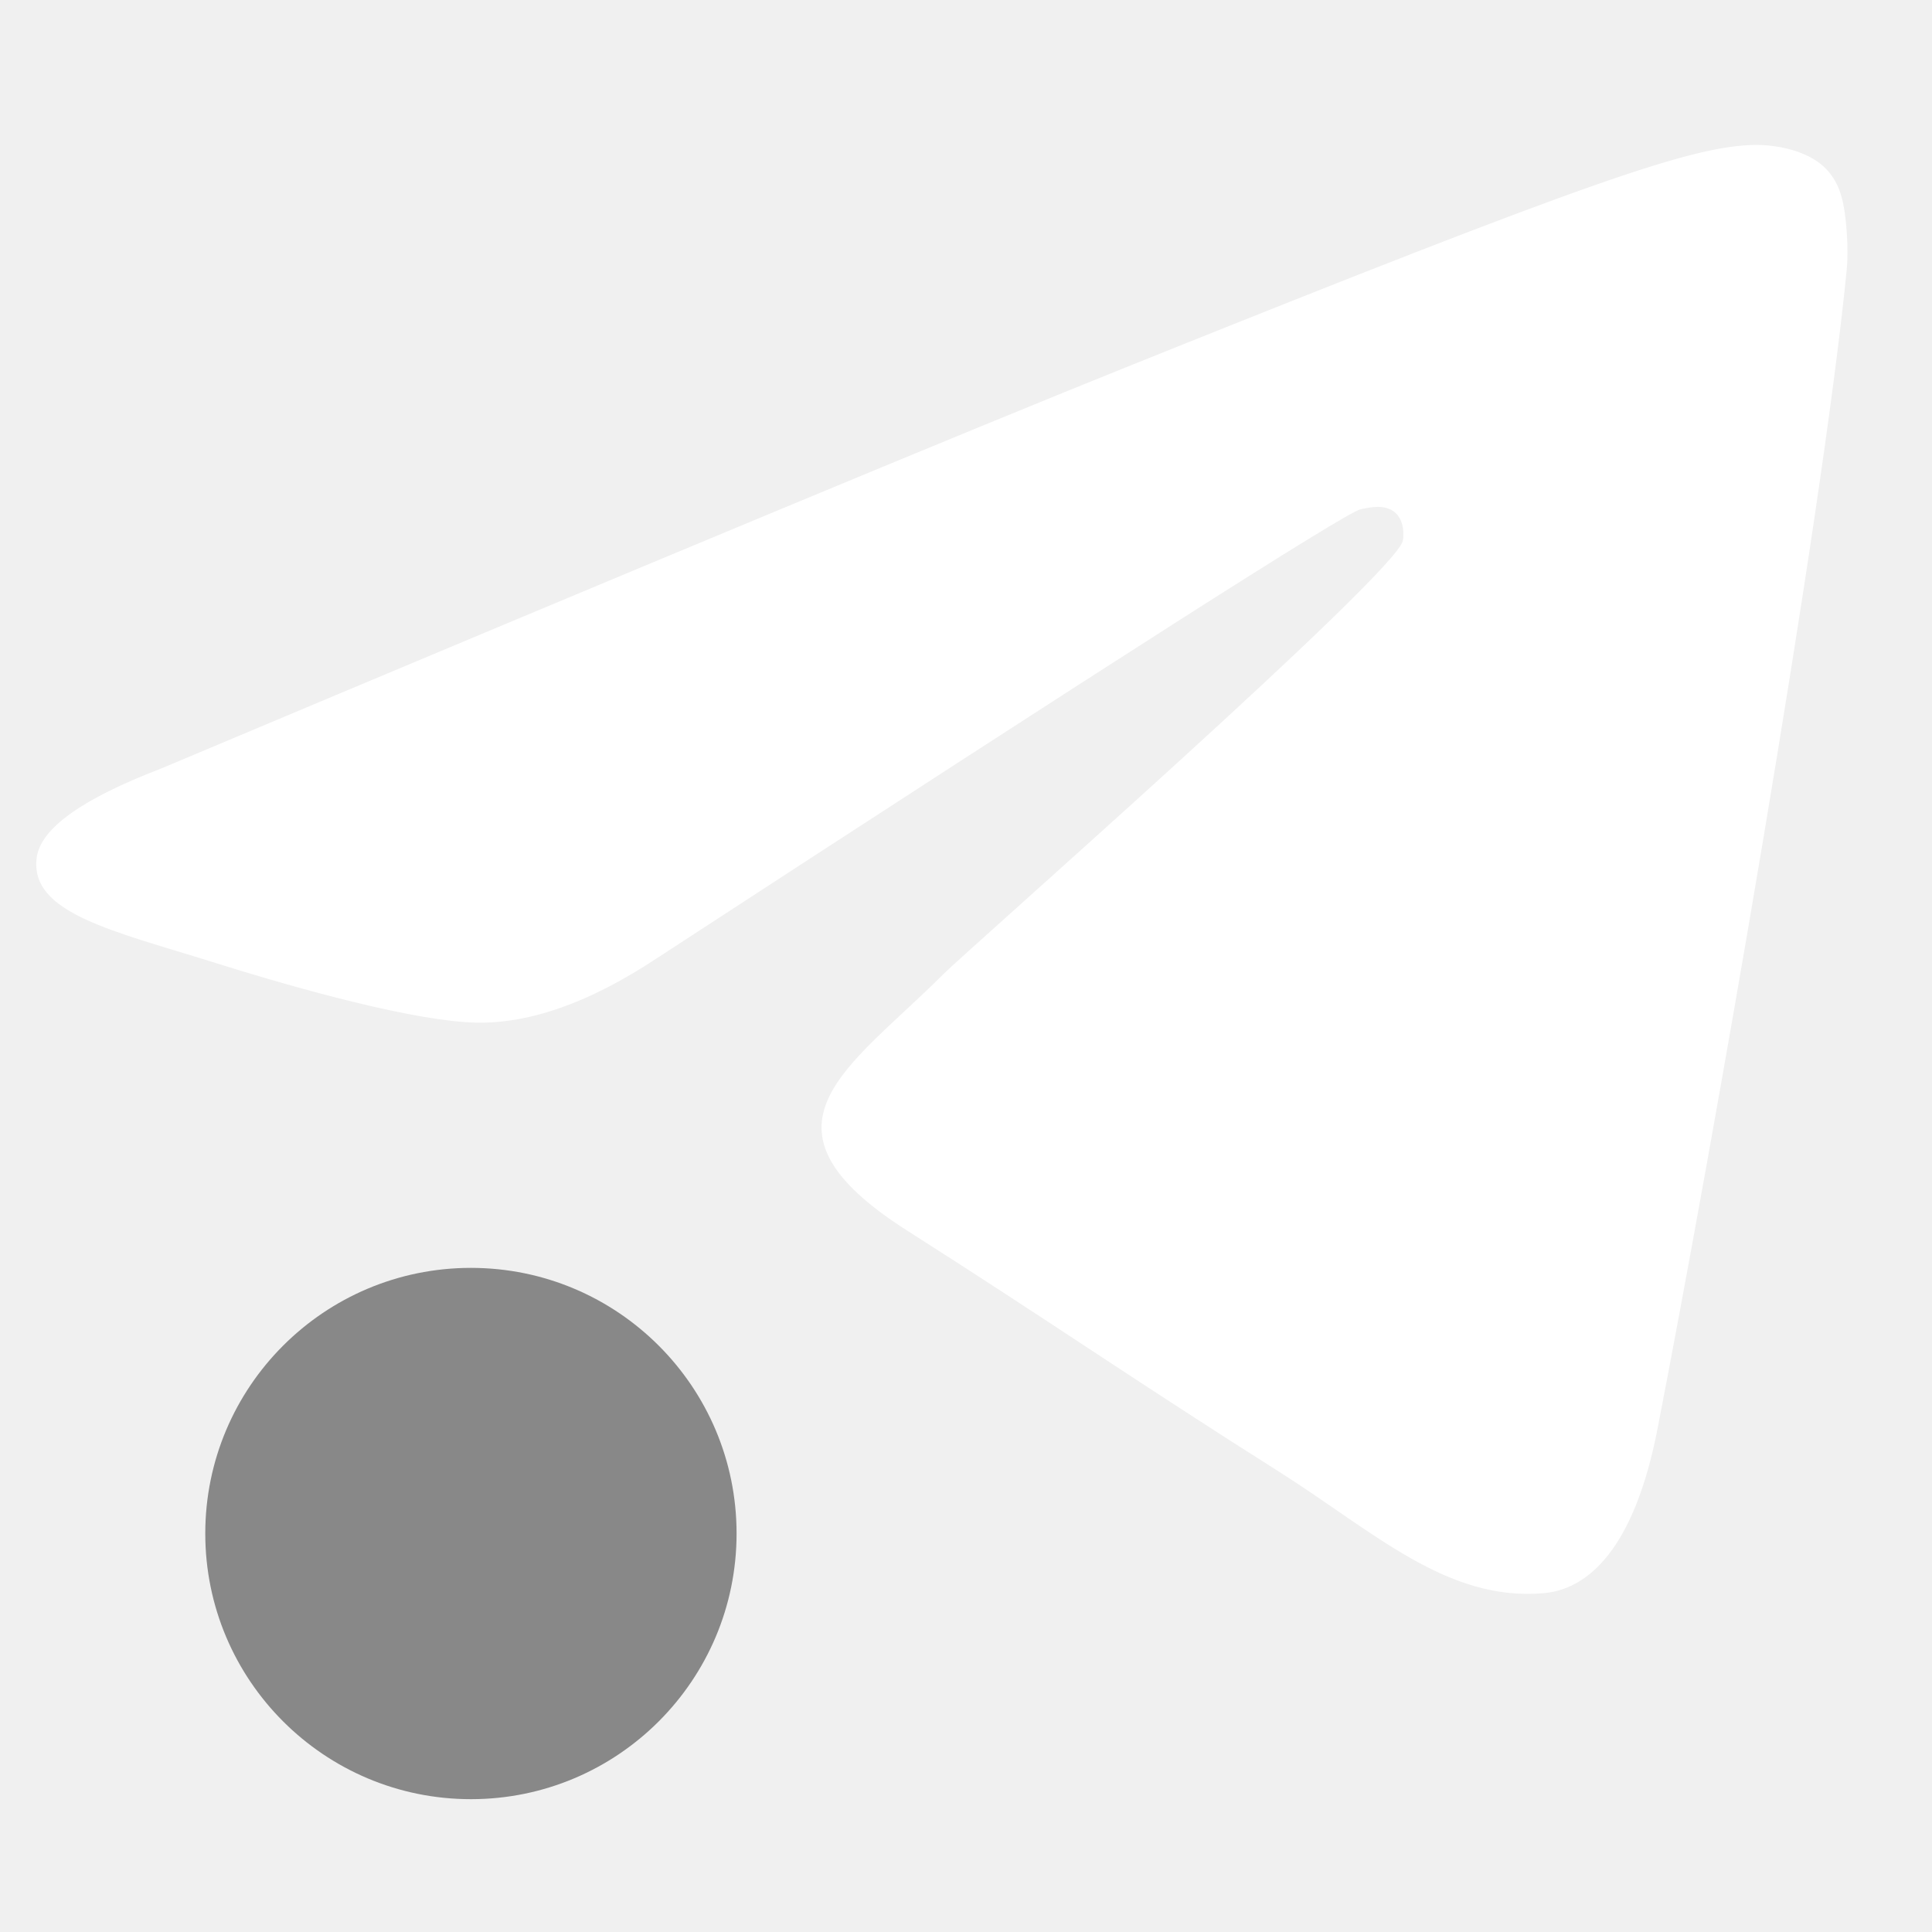
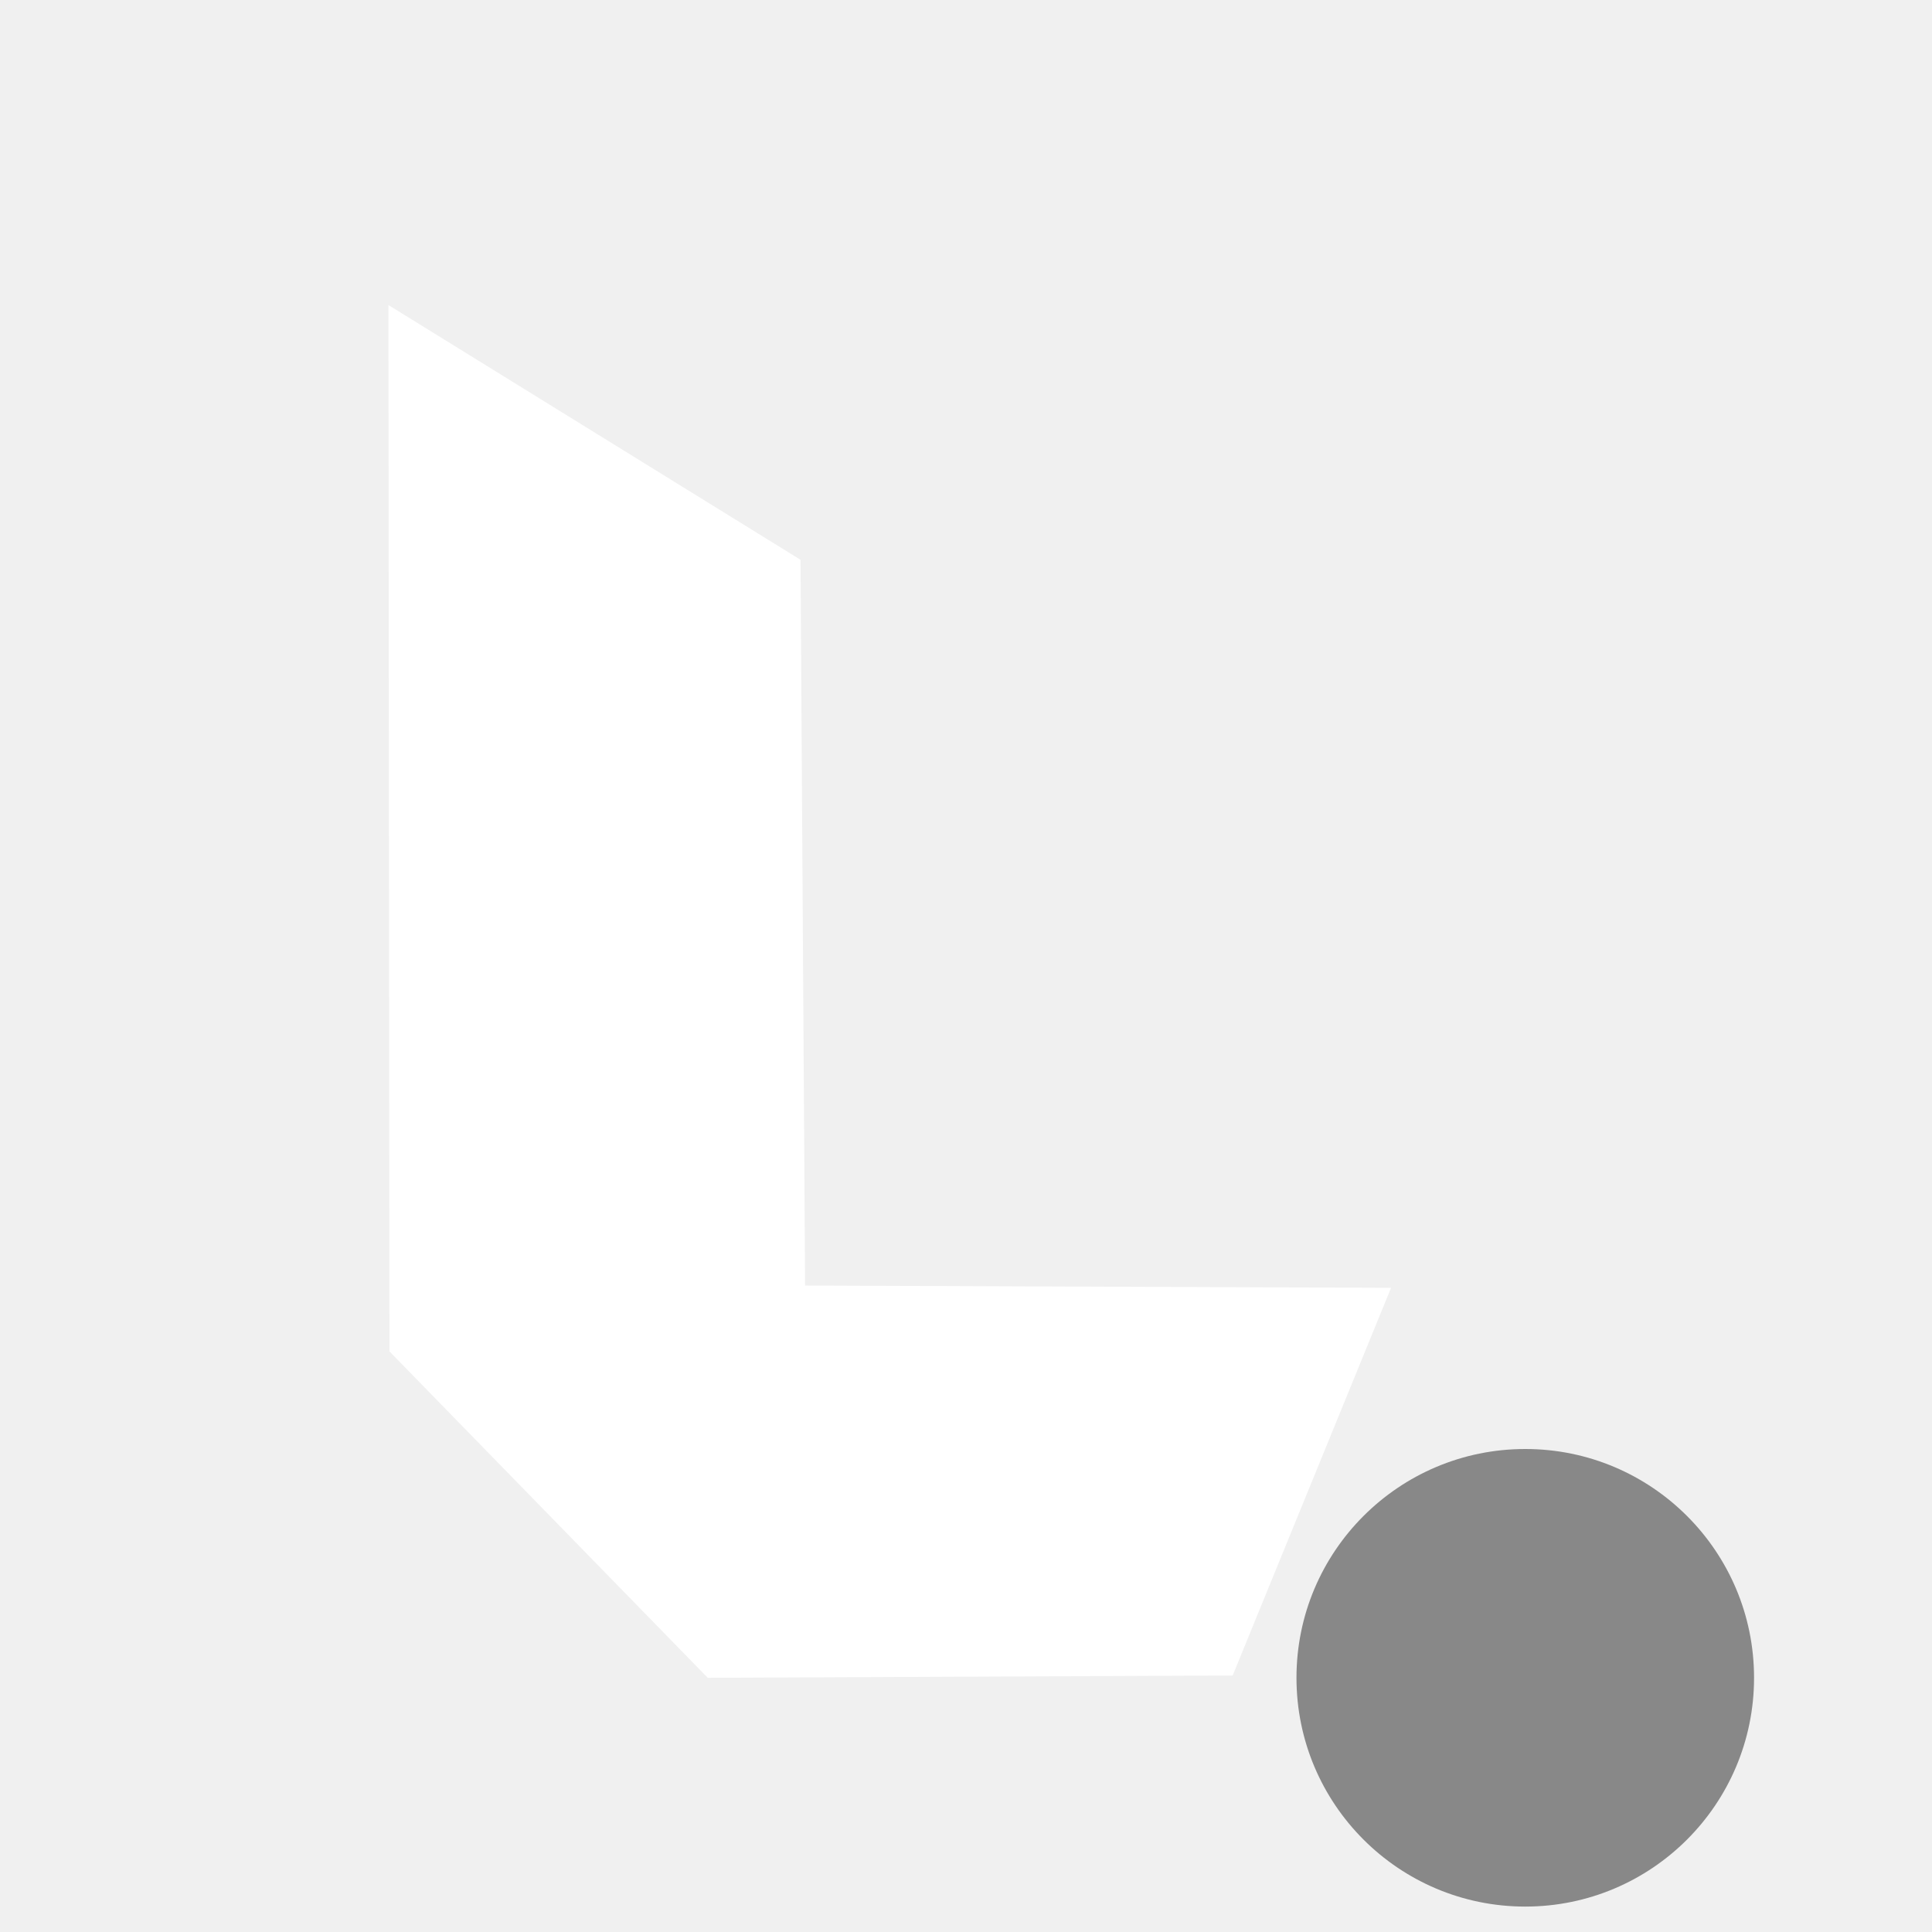
- <svg xmlns="http://www.w3.org/2000/svg" width="16px" height="16px" viewBox="0 0 16 16" version="1.1">
-   <g id="plane" stroke="none" stroke-width="1" fill="none" fill-rule="evenodd">
-     <path d="M1.331,6.366 C5.358,4.672 8.043,3.556 9.386,3.017 C13.222,1.476 14.019,1.209 14.538,1.2 C14.653,1.198 14.908,1.225 15.074,1.355 C15.213,1.465 15.252,1.612 15.27,1.716 C15.289,1.82 15.312,2.056 15.293,2.241 C15.085,4.349 14.186,9.466 13.728,11.827 C13.535,12.826 13.154,13.161 12.785,13.194 C11.982,13.265 11.373,12.682 10.597,12.191 C9.381,11.422 8.694,10.943 7.514,10.192 C6.15,9.325 7.034,8.848 7.812,8.068 C8.015,7.865 11.549,4.762 11.617,4.48 C11.626,4.445 11.634,4.314 11.553,4.244 C11.472,4.175 11.353,4.199 11.267,4.218 C11.145,4.244 9.203,5.483 5.441,7.935 C4.89,8.3 4.391,8.478 3.943,8.469 C3.45,8.459 2.501,8.2 1.796,7.978 C0.931,7.707 0.244,7.564 0.304,7.103 C0.335,6.862 0.677,6.617 1.331,6.366 Z" id="Path-3" fill="#FFFFFF" />
-   </g>
-   <circle fill="#888888" cx="3.9" cy="12.7" r="2.2" />
+ <svg xmlns="http://www.w3.org/2000/svg" width="16" height="16" viewBox="10 6 76 76">
+   <path fill="#FFFFFF" fill-rule="evenodd" d="M25.28,18 L25.32,59.16 L37.84,72 L58.49,71.91 L64.72,56.66 L41.67,56.57 L41.49,28.02 Z" />
+   <circle fill="#888888" cx="70" cy="72" r="9" />
</svg>
